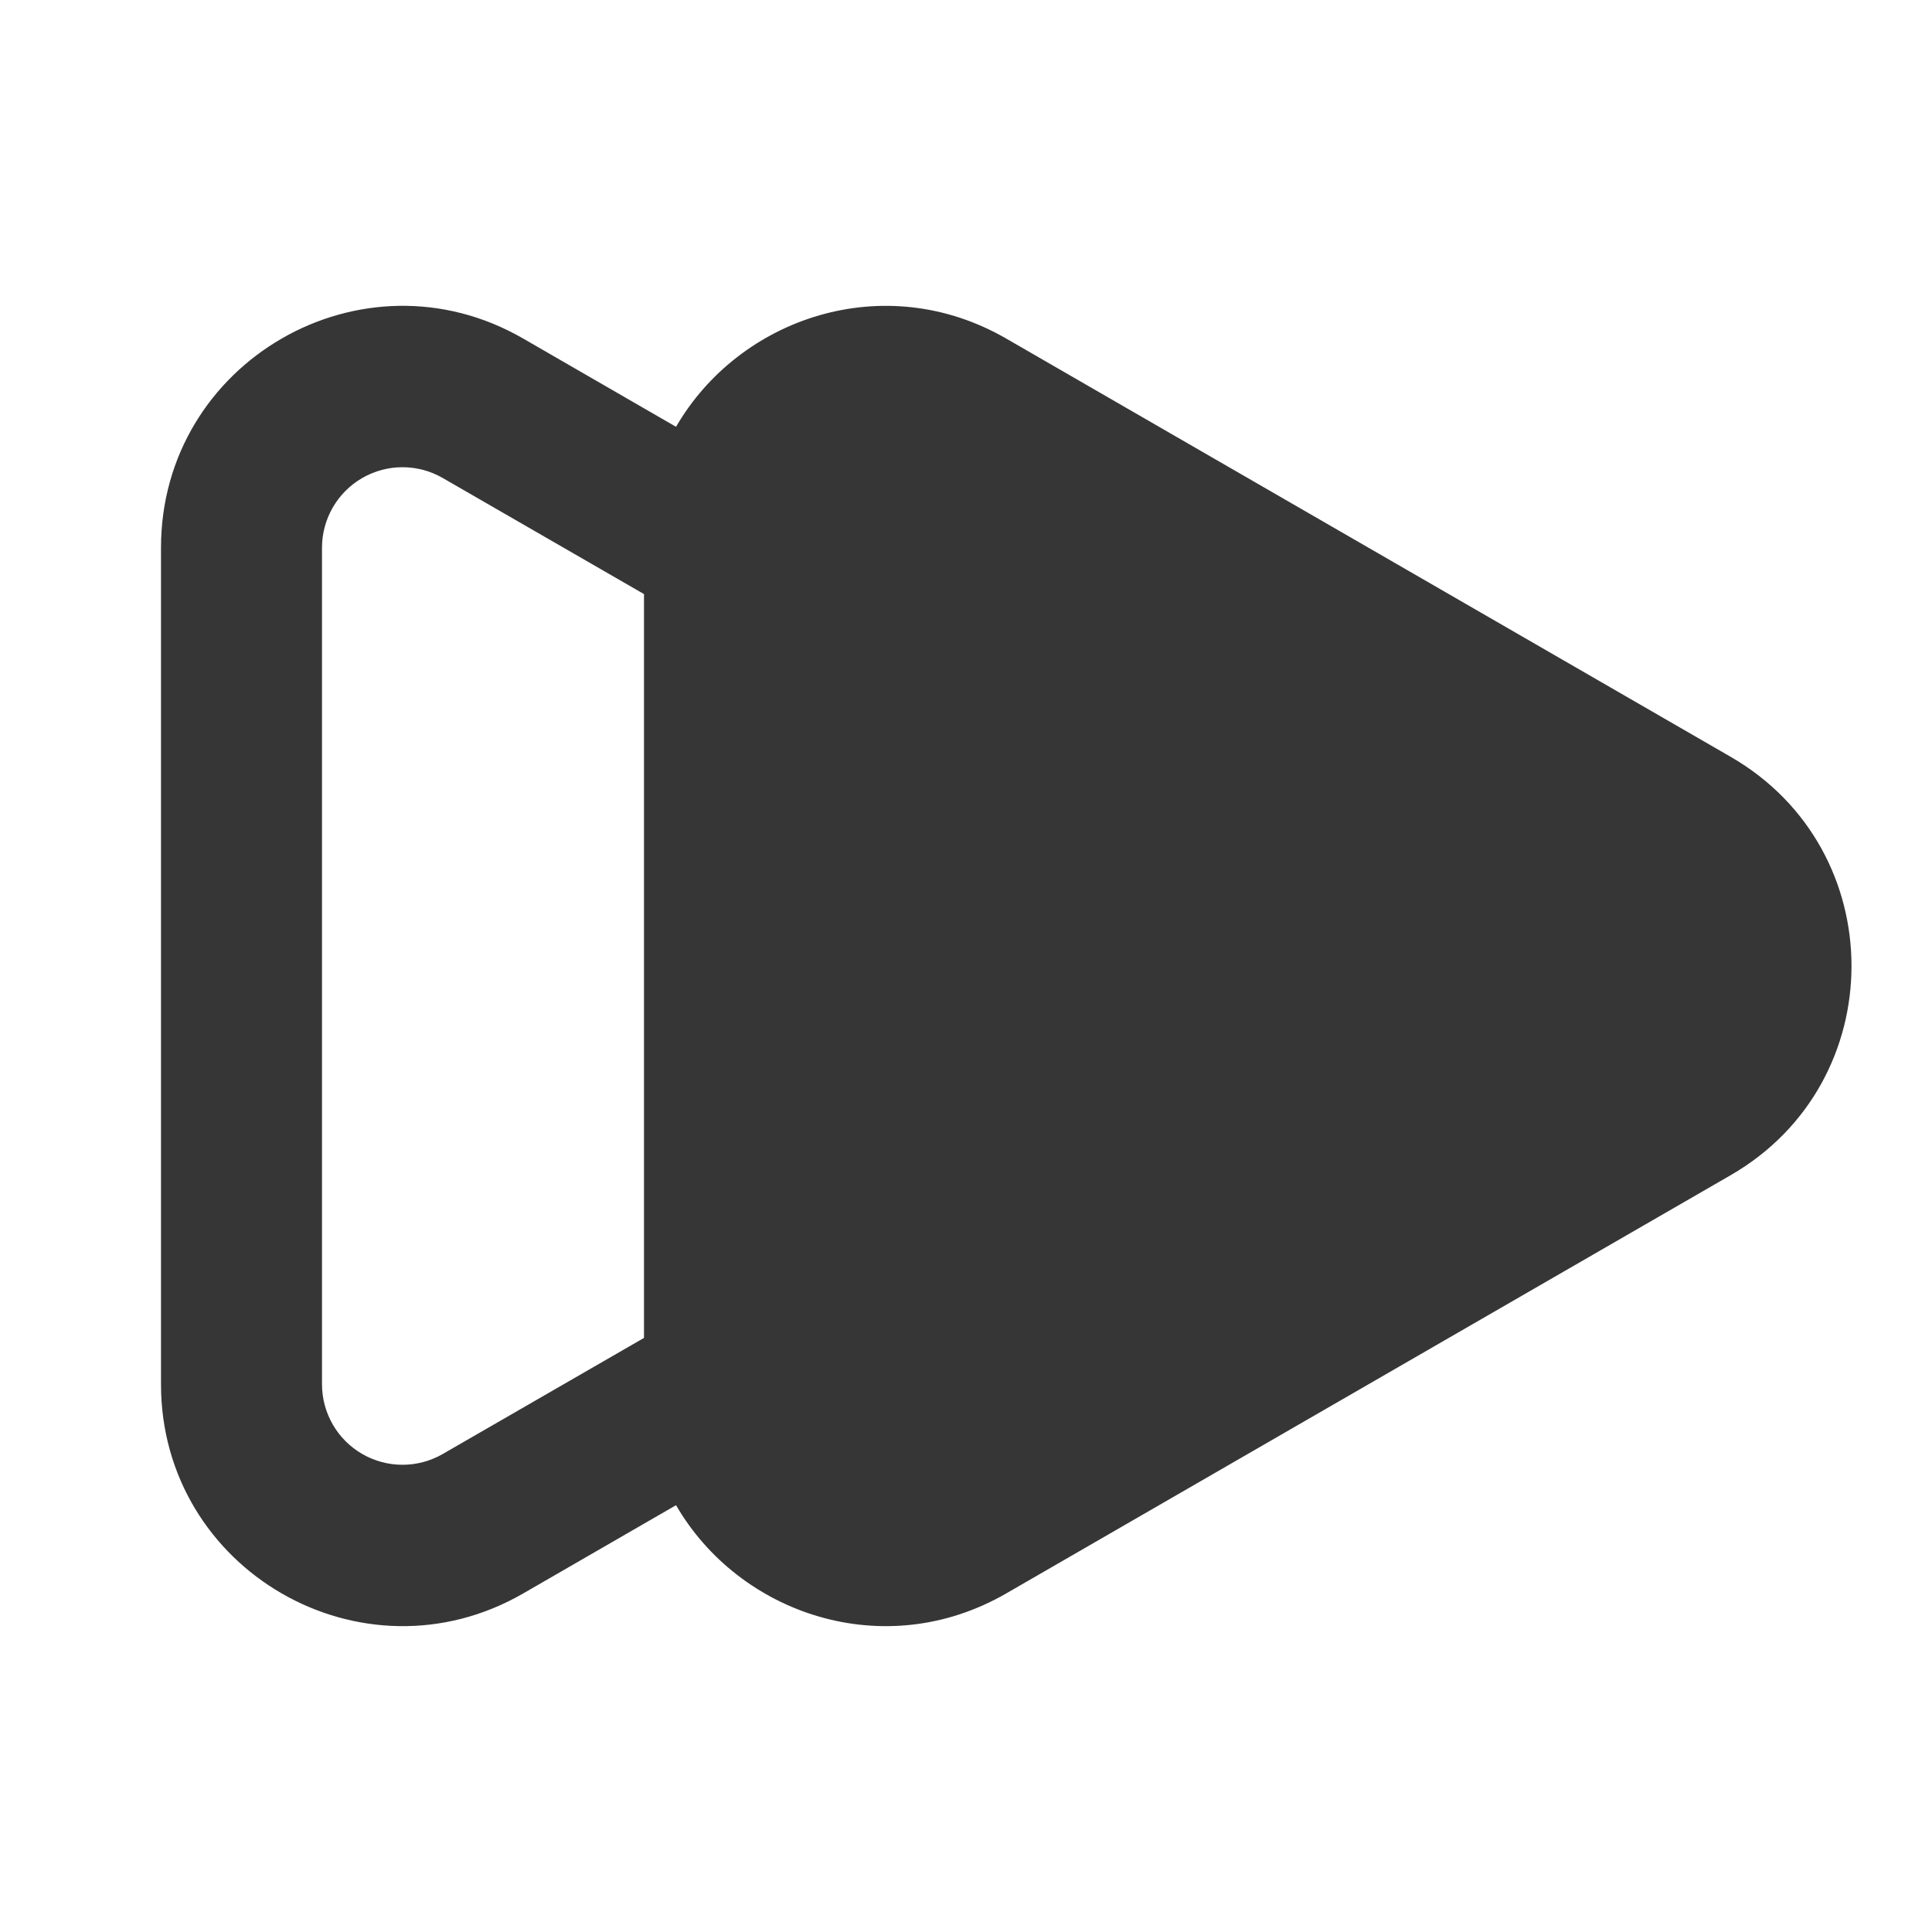
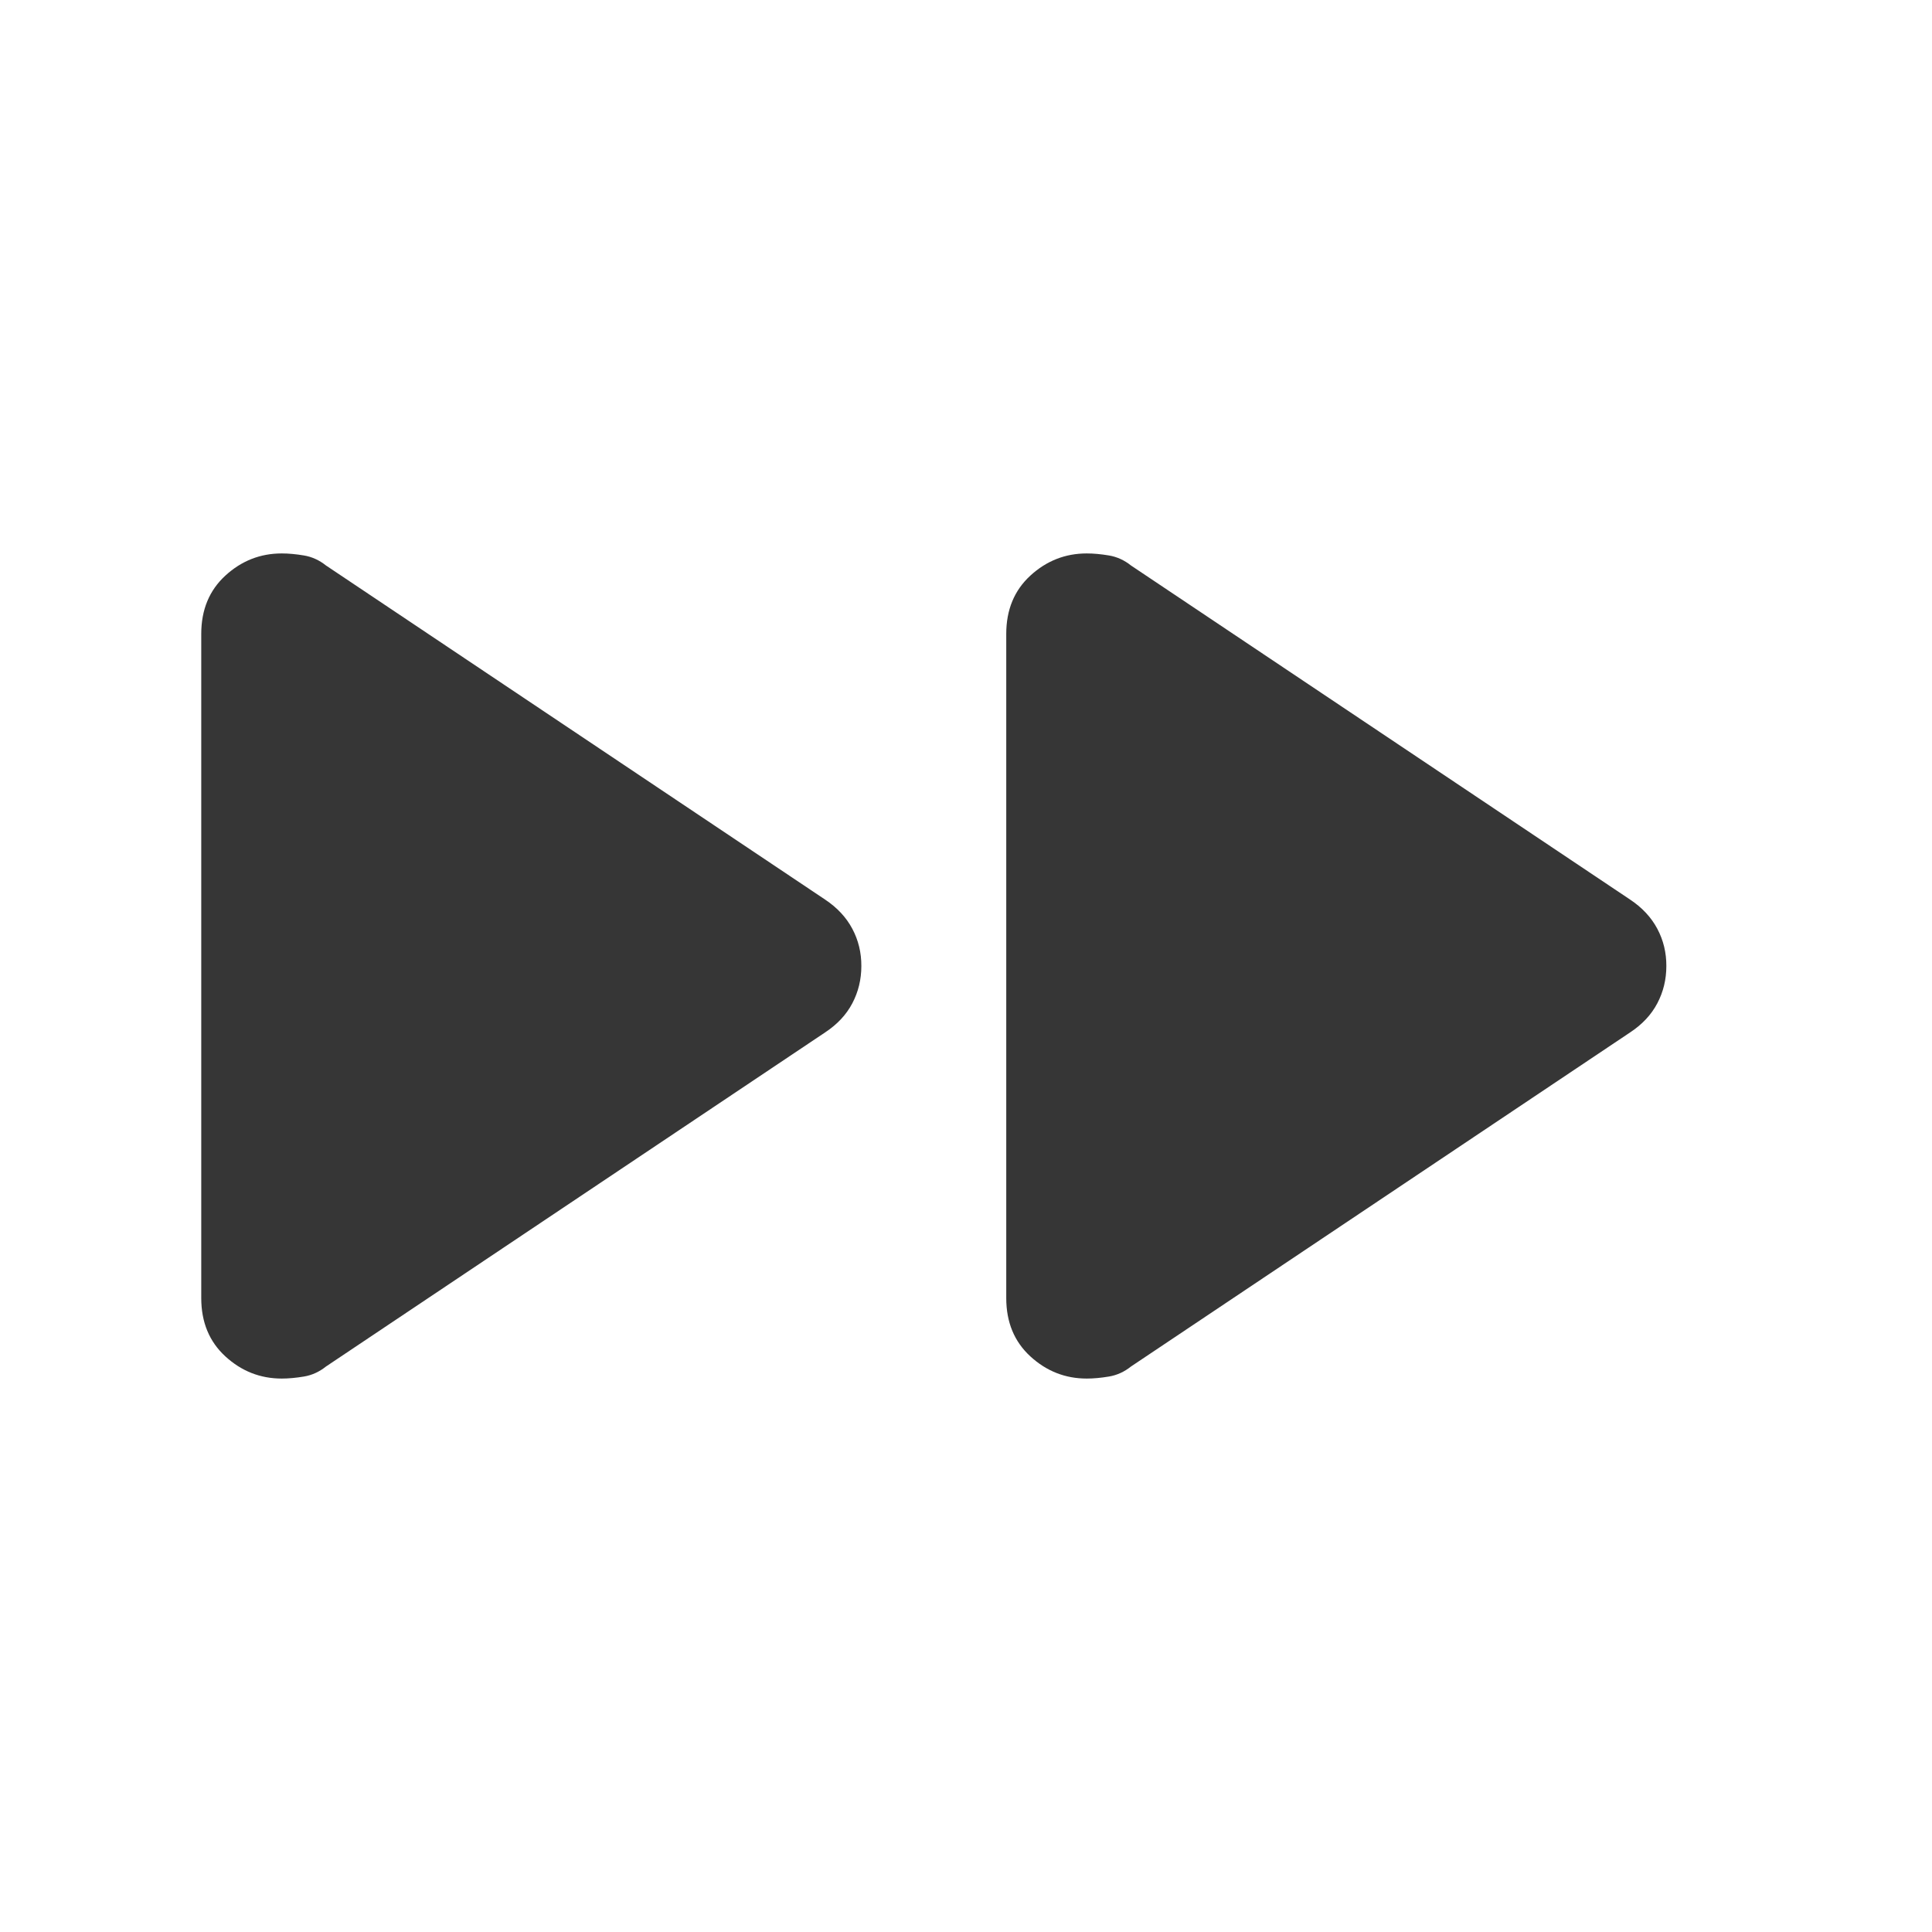
<svg xmlns="http://www.w3.org/2000/svg" width="128" height="128" viewBox="0 0 24 24">
-   <path fill="#363636" fill-rule="evenodd" d="M5.5 5.938a1 1 0 0 0-1.5.866v10.392a1 1 0 0 0 1.5.866L8 16.62V7.38zm2.898-.636L6.5 4.206l-.5.866l.5-.866C4.5 3.05 2 4.494 2 6.804v10.392c0 2.31 2.5 3.753 4.5 2.598l1.898-1.096c.785 1.355 2.587 1.971 4.102 1.096l9-5.196c2-1.155 2-4.041 0-5.196l-9-5.196c-1.515-.875-3.317-.259-4.102 1.096" clip-rule="evenodd" />
+   <path fill="#363636" d="M2.5 16.125v-8.25q0-.45.3-.725t.7-.275q.125 0 .275.025t.275.125l6.2 4.15q.225.15.338.363T10.7 12q0 .25-.112.463t-.338.362l-6.2 4.15q-.125.1-.275.125t-.275.025q-.4 0-.7-.275t-.3-.725m10 0v-8.25q0-.45.3-.725t.7-.275q.125 0 .275.025t.275.125l6.2 4.15q.225.15.338.363T20.7 12q0 .25-.112.463t-.338.362l-6.2 4.15q-.125.1-.275.125t-.275.025q-.4 0-.7-.275t-.3-.725" />
</svg>
